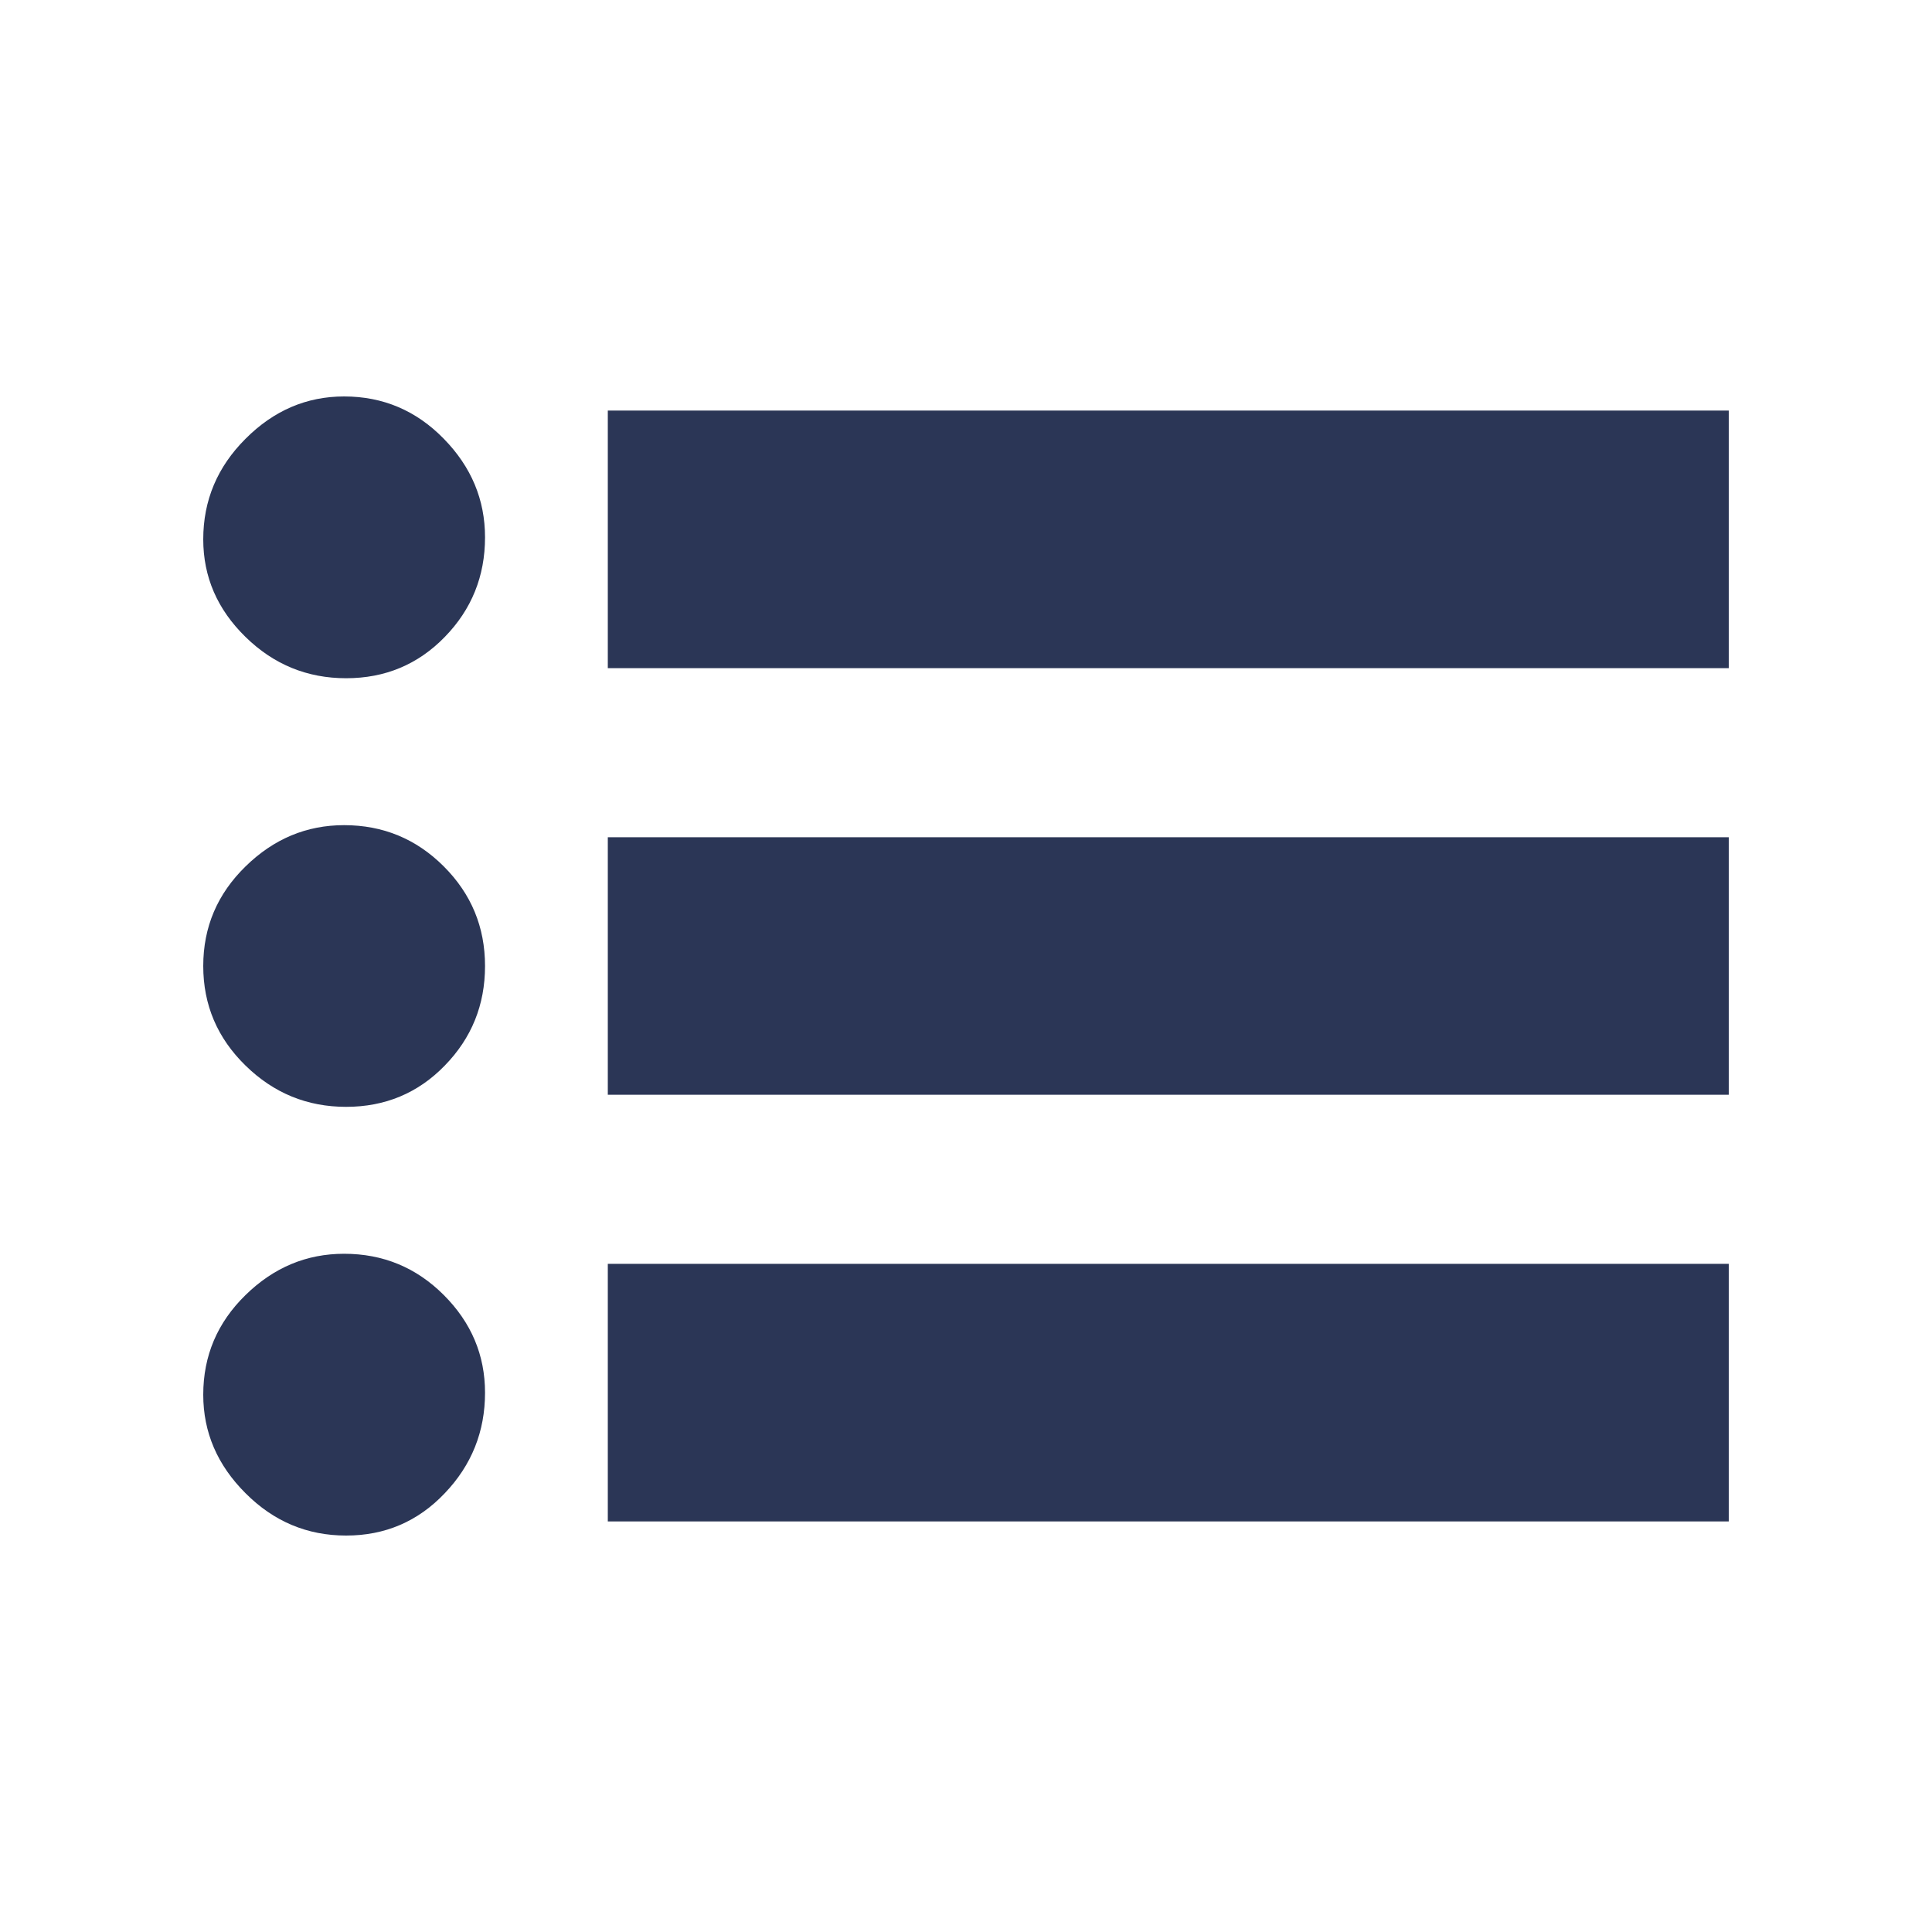
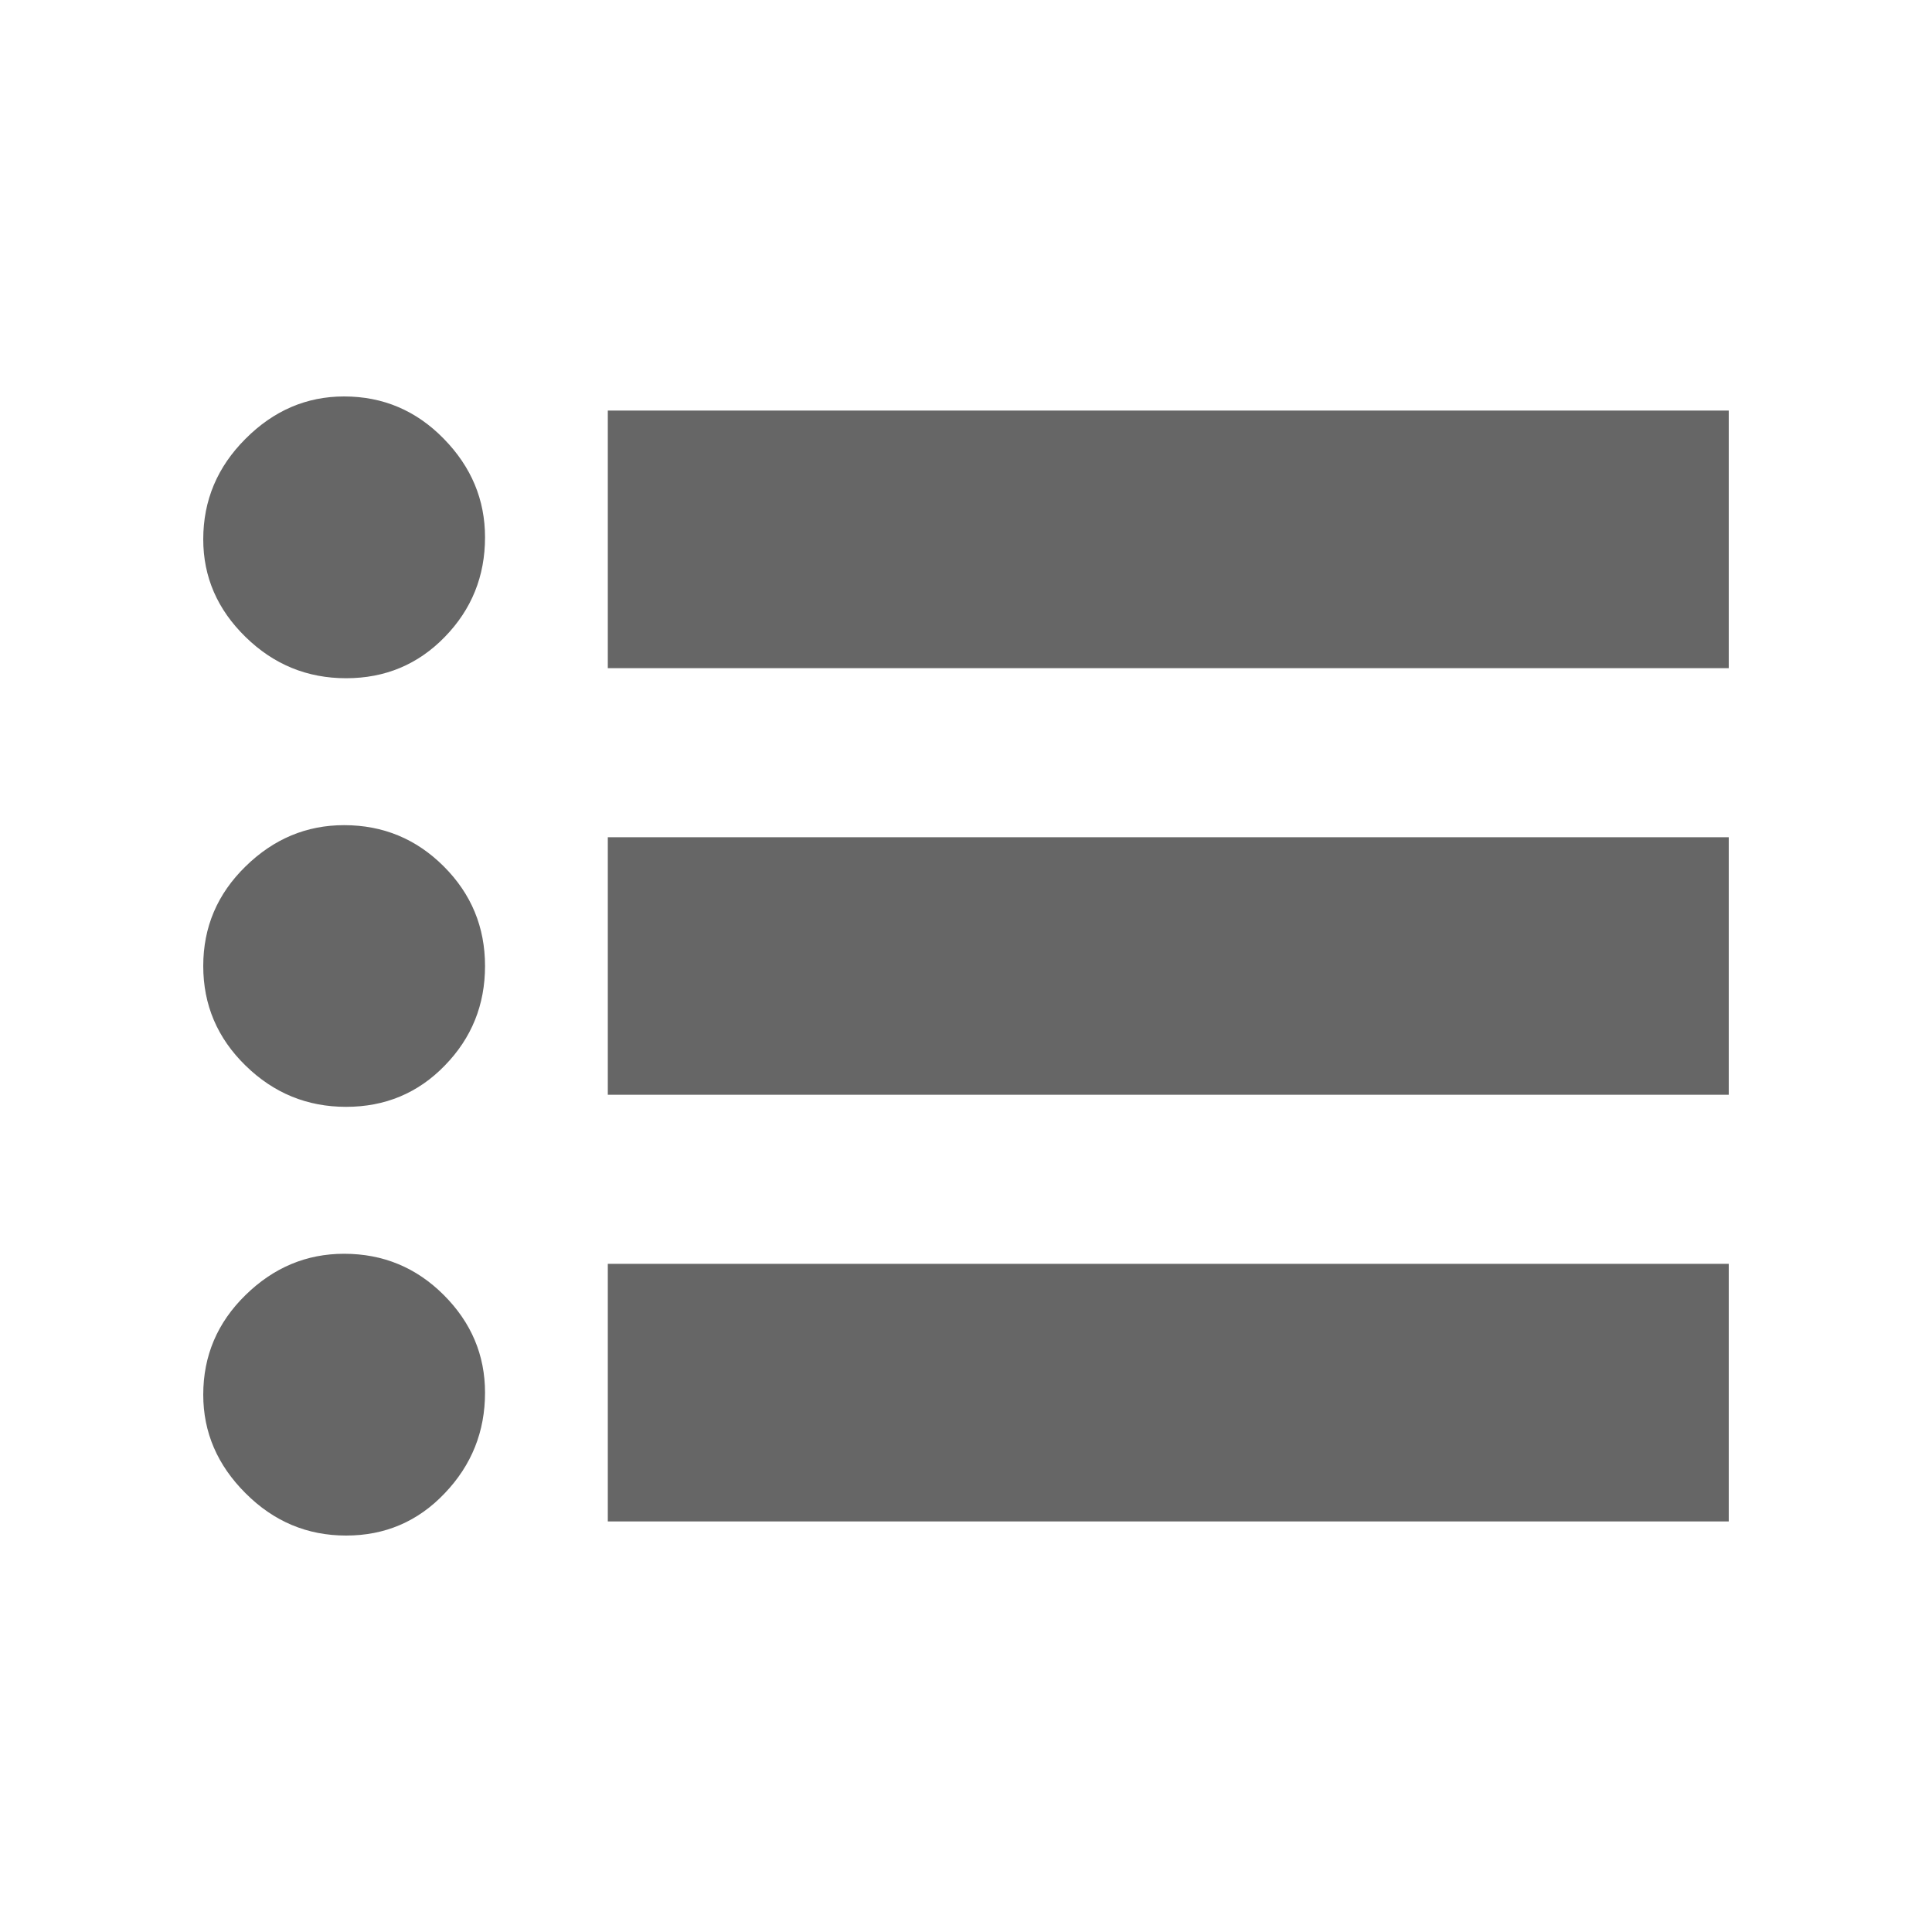
<svg xmlns="http://www.w3.org/2000/svg" width="20" height="20" viewBox="0 0 20 20" fill="none">
-   <path d="M3.583 15.896C3.18 15.896 2.833 15.75 2.542 15.458C2.25 15.167 2.104 14.827 2.104 14.438C2.104 14.035 2.25 13.691 2.542 13.406C2.833 13.121 3.173 12.979 3.562 12.979C3.965 12.979 4.309 13.121 4.594 13.406C4.879 13.691 5.021 14.028 5.021 14.417C5.021 14.82 4.882 15.167 4.604 15.458C4.327 15.75 3.986 15.896 3.583 15.896ZM3.583 11.458C3.18 11.458 2.833 11.316 2.542 11.031C2.25 10.746 2.104 10.403 2.104 10C2.104 9.597 2.25 9.254 2.542 8.969C2.833 8.684 3.173 8.542 3.562 8.542C3.965 8.542 4.309 8.684 4.594 8.969C4.879 9.254 5.021 9.597 5.021 10C5.021 10.403 4.882 10.746 4.604 11.031C4.327 11.316 3.986 11.458 3.583 11.458ZM3.583 7.021C3.18 7.021 2.833 6.879 2.542 6.594C2.25 6.309 2.104 5.972 2.104 5.583C2.104 5.18 2.25 4.833 2.542 4.542C2.833 4.25 3.173 4.104 3.562 4.104C3.965 4.104 4.309 4.25 4.594 4.542C4.879 4.833 5.021 5.173 5.021 5.562C5.021 5.965 4.882 6.309 4.604 6.594C4.327 6.879 3.986 7.021 3.583 7.021V7.021ZM6.292 15.75V13.083H17.896V15.75H6.292ZM6.292 11.333V8.667H17.896V11.333H6.292ZM6.292 6.917V4.25H17.896V6.917H6.292Z" fill="#2B3656" />
+   <path d="M3.583 15.896C3.18 15.896 2.833 15.75 2.542 15.458C2.25 15.167 2.104 14.827 2.104 14.438C2.104 14.035 2.25 13.691 2.542 13.406C2.833 13.121 3.173 12.979 3.562 12.979C3.965 12.979 4.309 13.121 4.594 13.406C4.879 13.691 5.021 14.028 5.021 14.417C5.021 14.82 4.882 15.167 4.604 15.458C4.327 15.75 3.986 15.896 3.583 15.896ZM3.583 11.458C3.18 11.458 2.833 11.316 2.542 11.031C2.25 10.746 2.104 10.403 2.104 10C2.104 9.597 2.25 9.254 2.542 8.969C2.833 8.684 3.173 8.542 3.562 8.542C3.965 8.542 4.309 8.684 4.594 8.969C4.879 9.254 5.021 9.597 5.021 10C5.021 10.403 4.882 10.746 4.604 11.031C4.327 11.316 3.986 11.458 3.583 11.458ZM3.583 7.021C3.18 7.021 2.833 6.879 2.542 6.594C2.25 6.309 2.104 5.972 2.104 5.583C2.104 5.18 2.25 4.833 2.542 4.542C2.833 4.25 3.173 4.104 3.562 4.104C3.965 4.104 4.309 4.25 4.594 4.542C4.879 4.833 5.021 5.173 5.021 5.562C5.021 5.965 4.882 6.309 4.604 6.594C4.327 6.879 3.986 7.021 3.583 7.021V7.021ZM6.292 15.75V13.083H17.896V15.75H6.292ZM6.292 11.333V8.667H17.896V11.333H6.292ZM6.292 6.917V4.25H17.896V6.917H6.292Z" fill="#666666" />
</svg>
